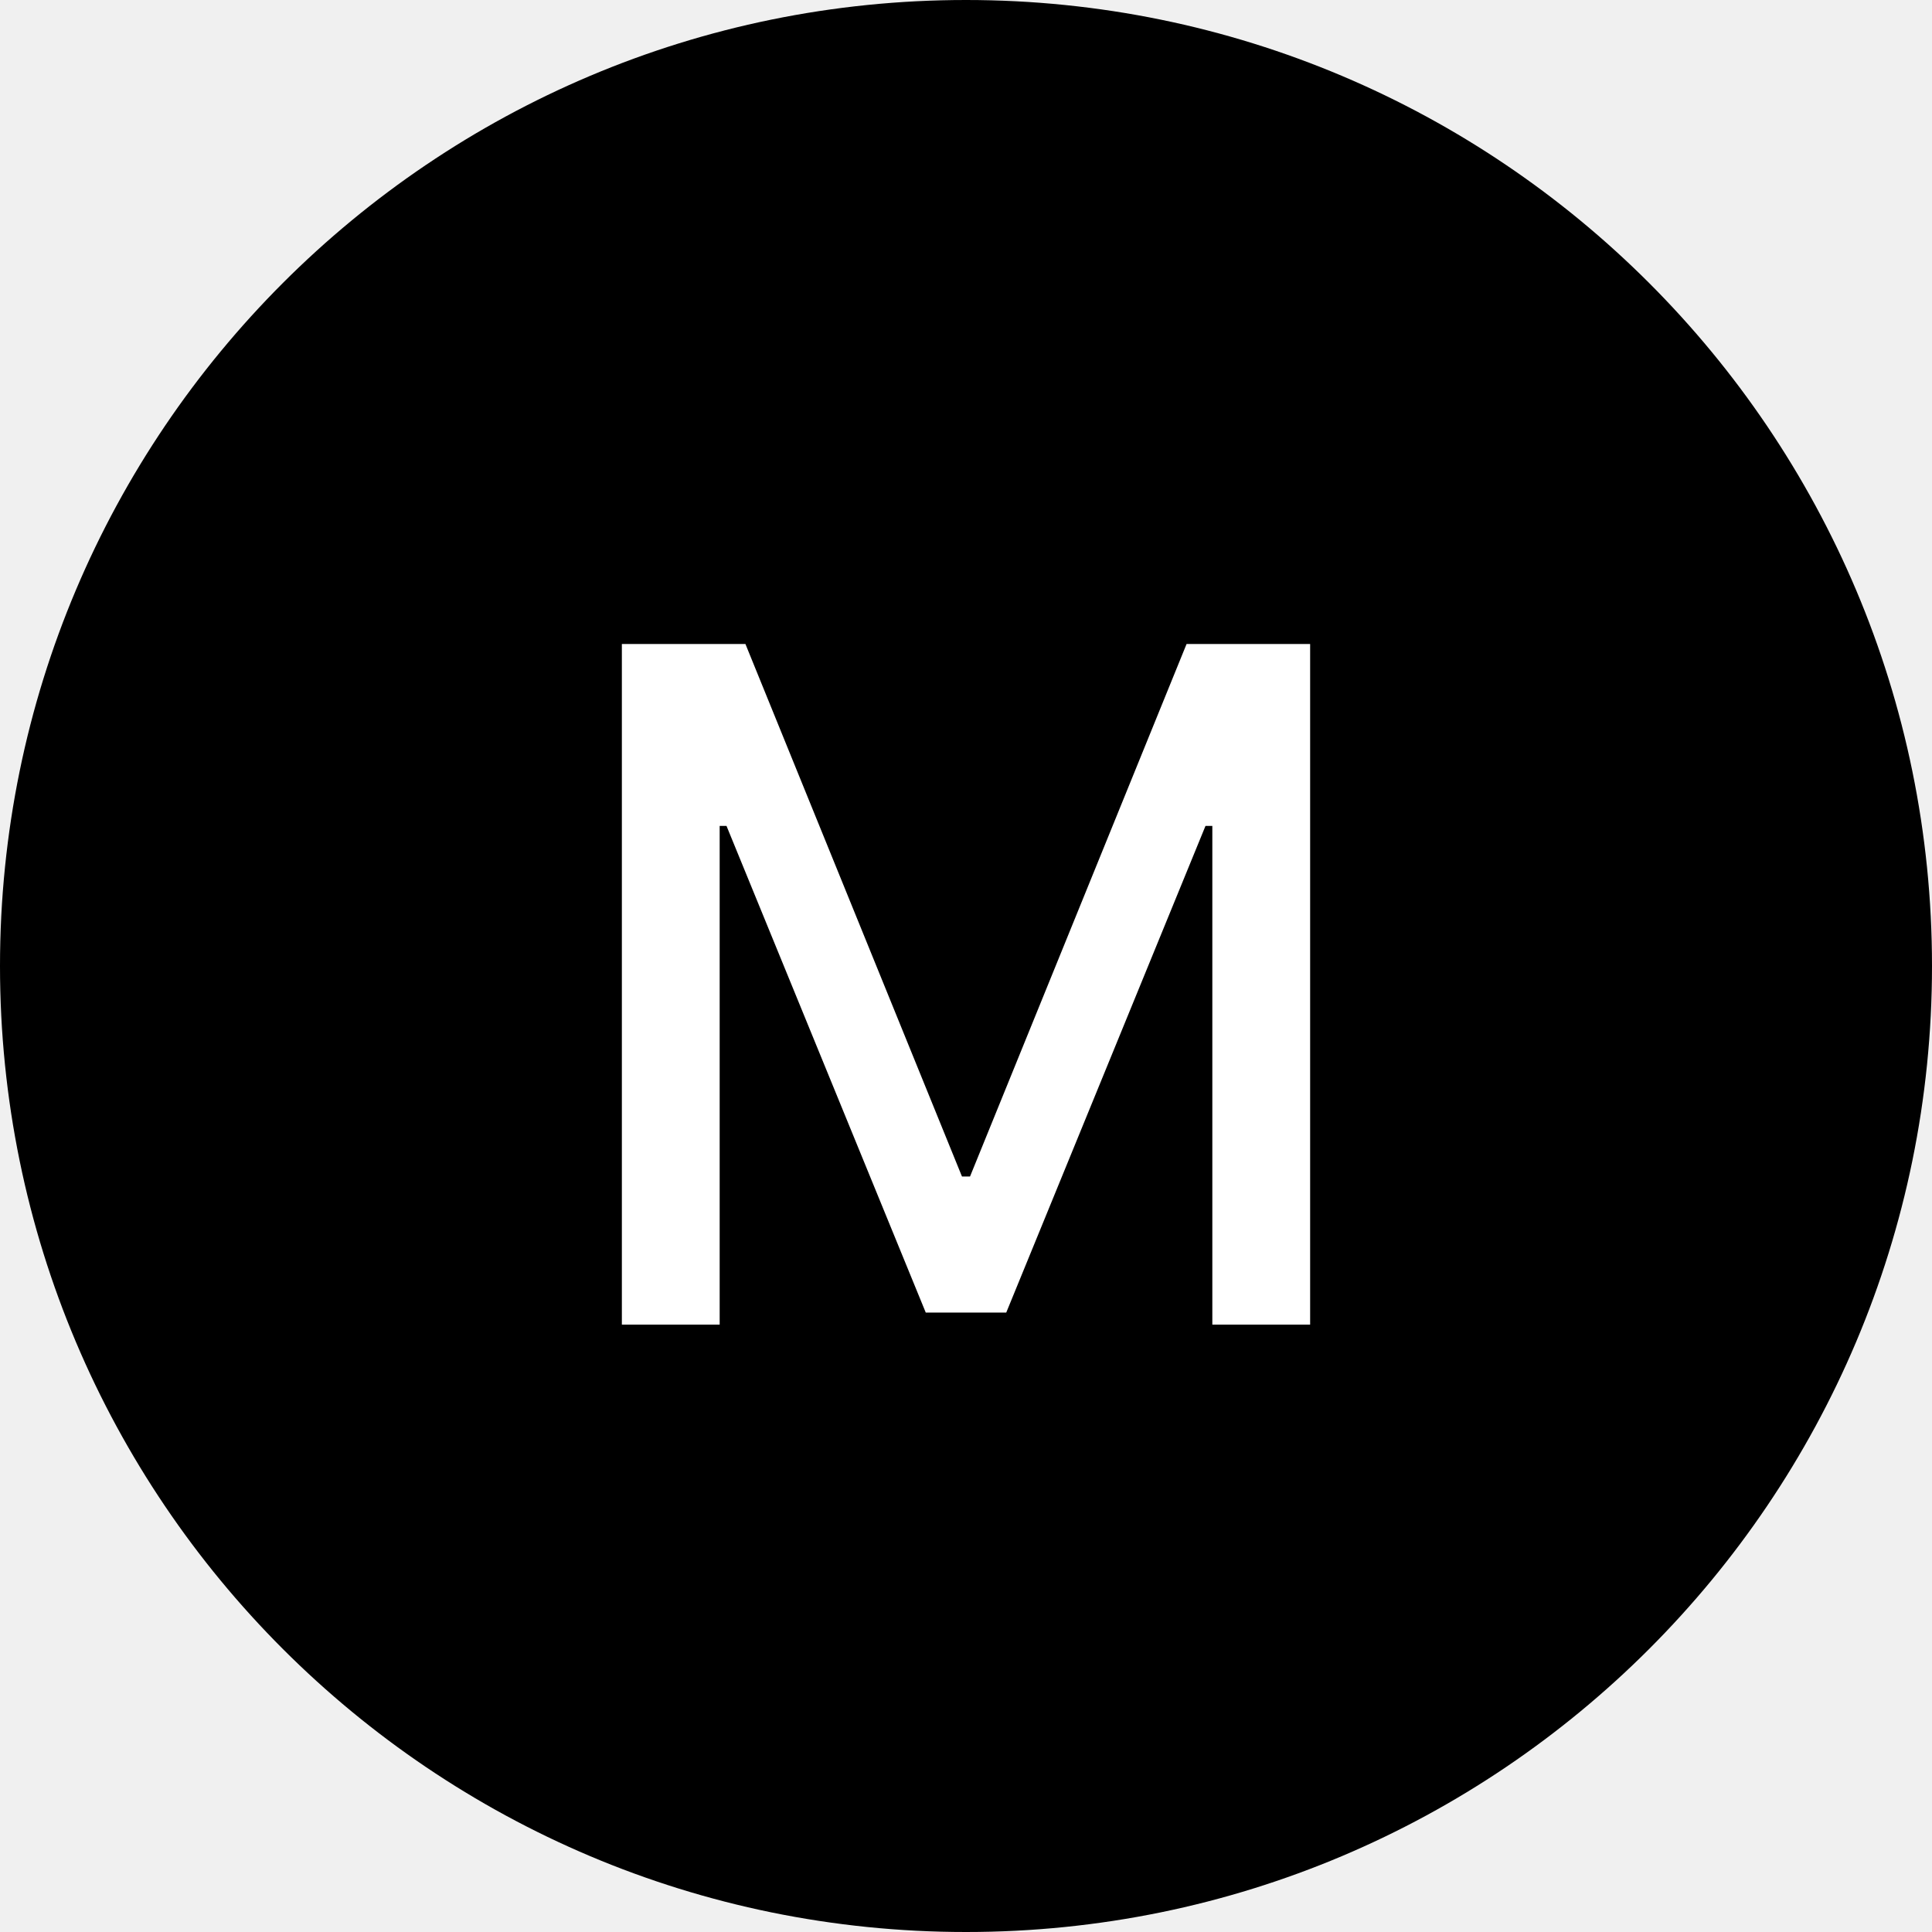
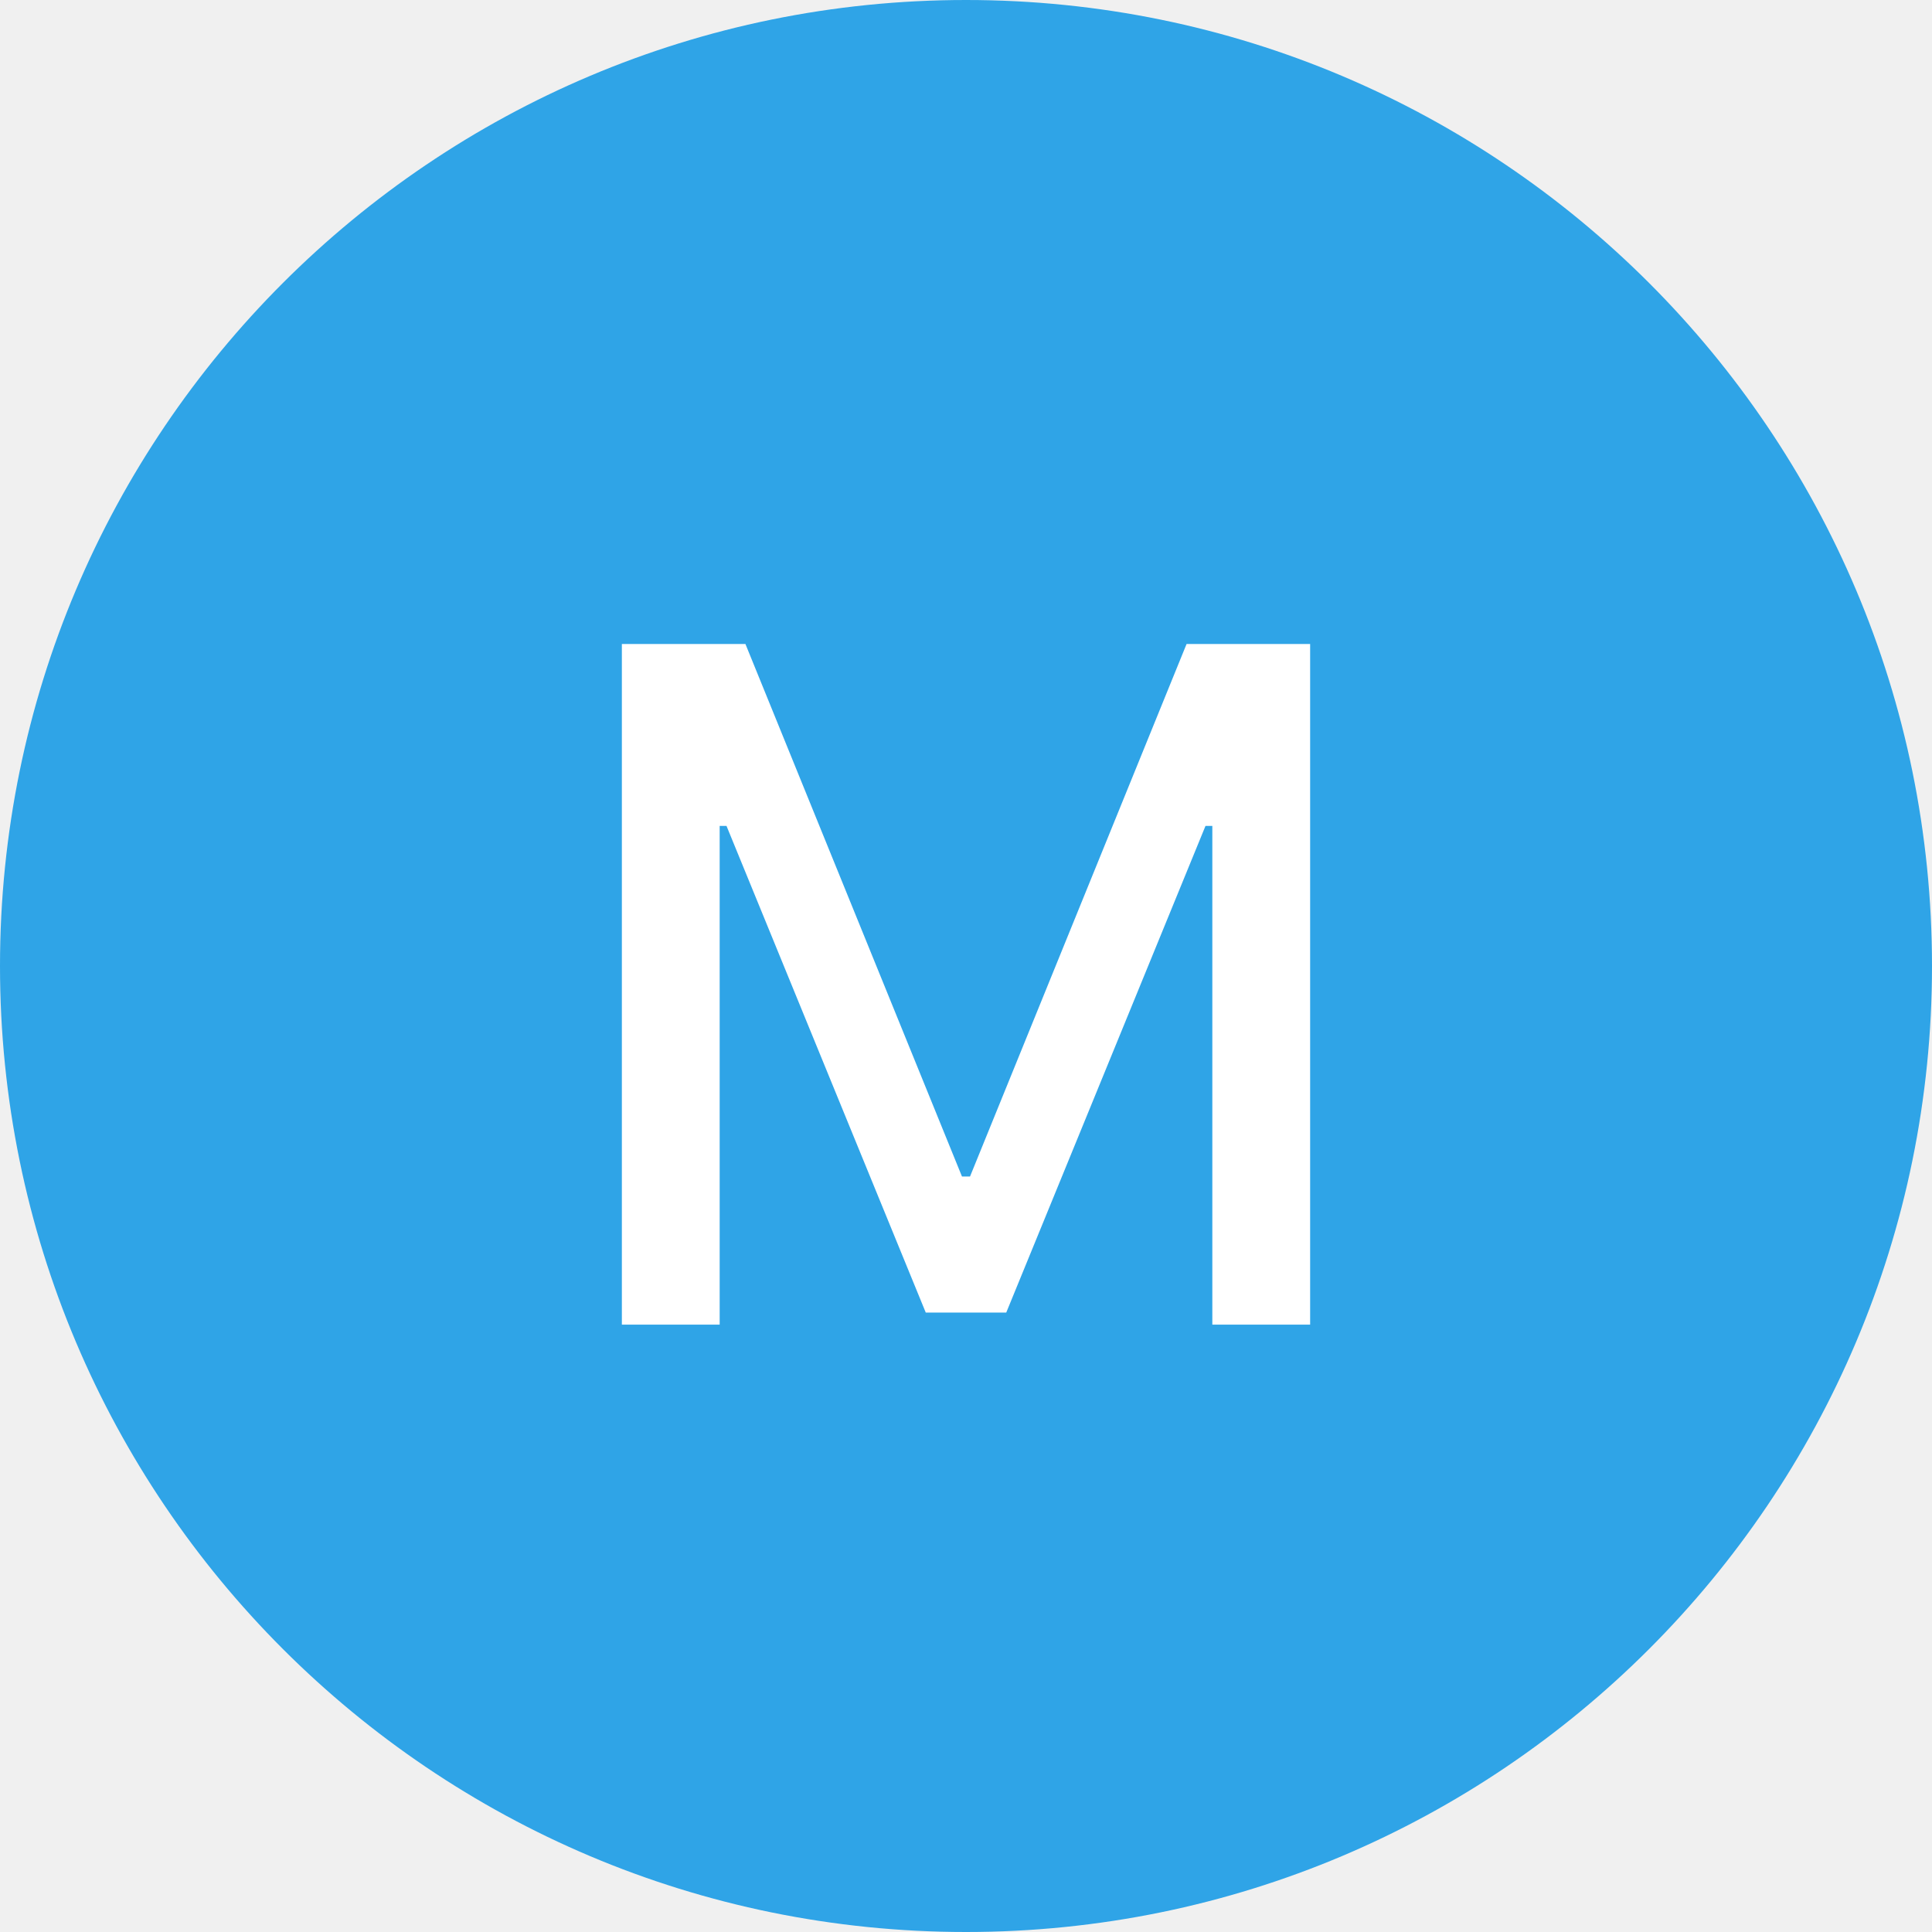
<svg xmlns="http://www.w3.org/2000/svg" width="48" height="48" fill="none">
-   <circle cx="24" cy="24" r="24" fill="#000" />
+   <circle cx="24" cy="24" r="24" fill="#2FA4E7" />
  <path fill="#fff" d="M32.55 32.91V16h-3.07L24.1 29.23h-.2L18.52 16h-3.07v16.91h2.43V20.52h.17L23 32.61h2l4.95-12.09h.17v12.39h2.43z" />
</svg>
